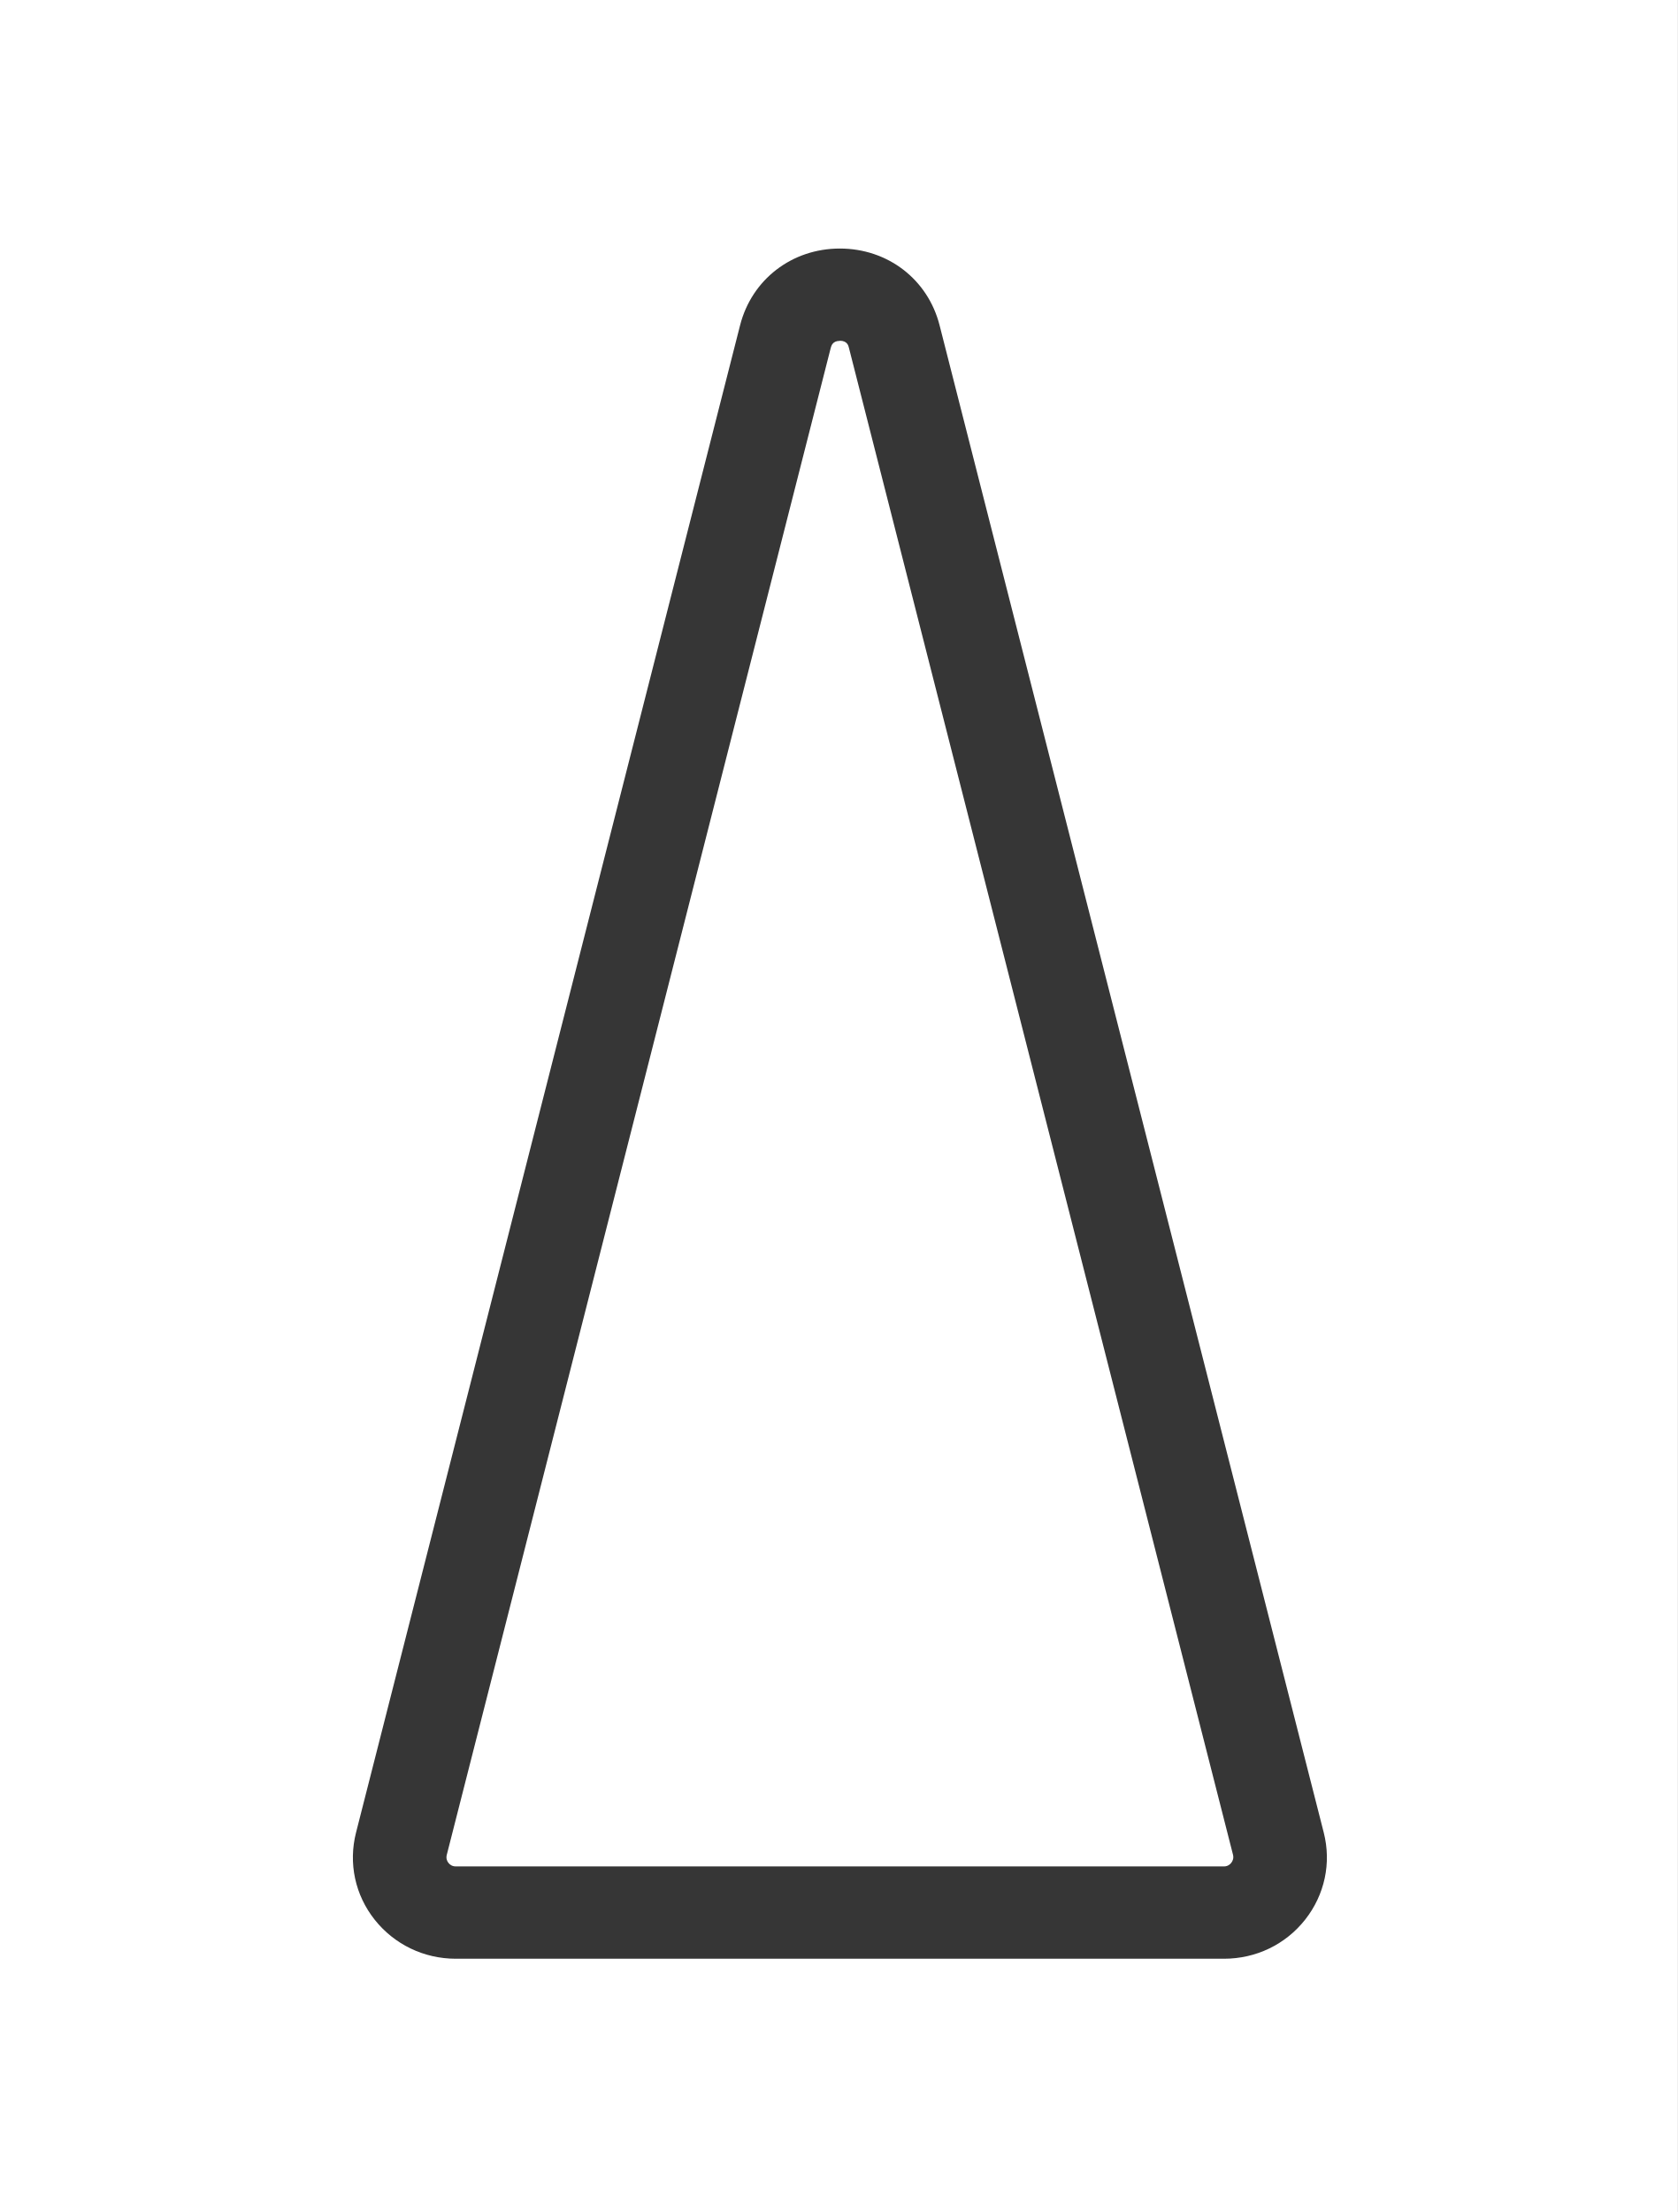
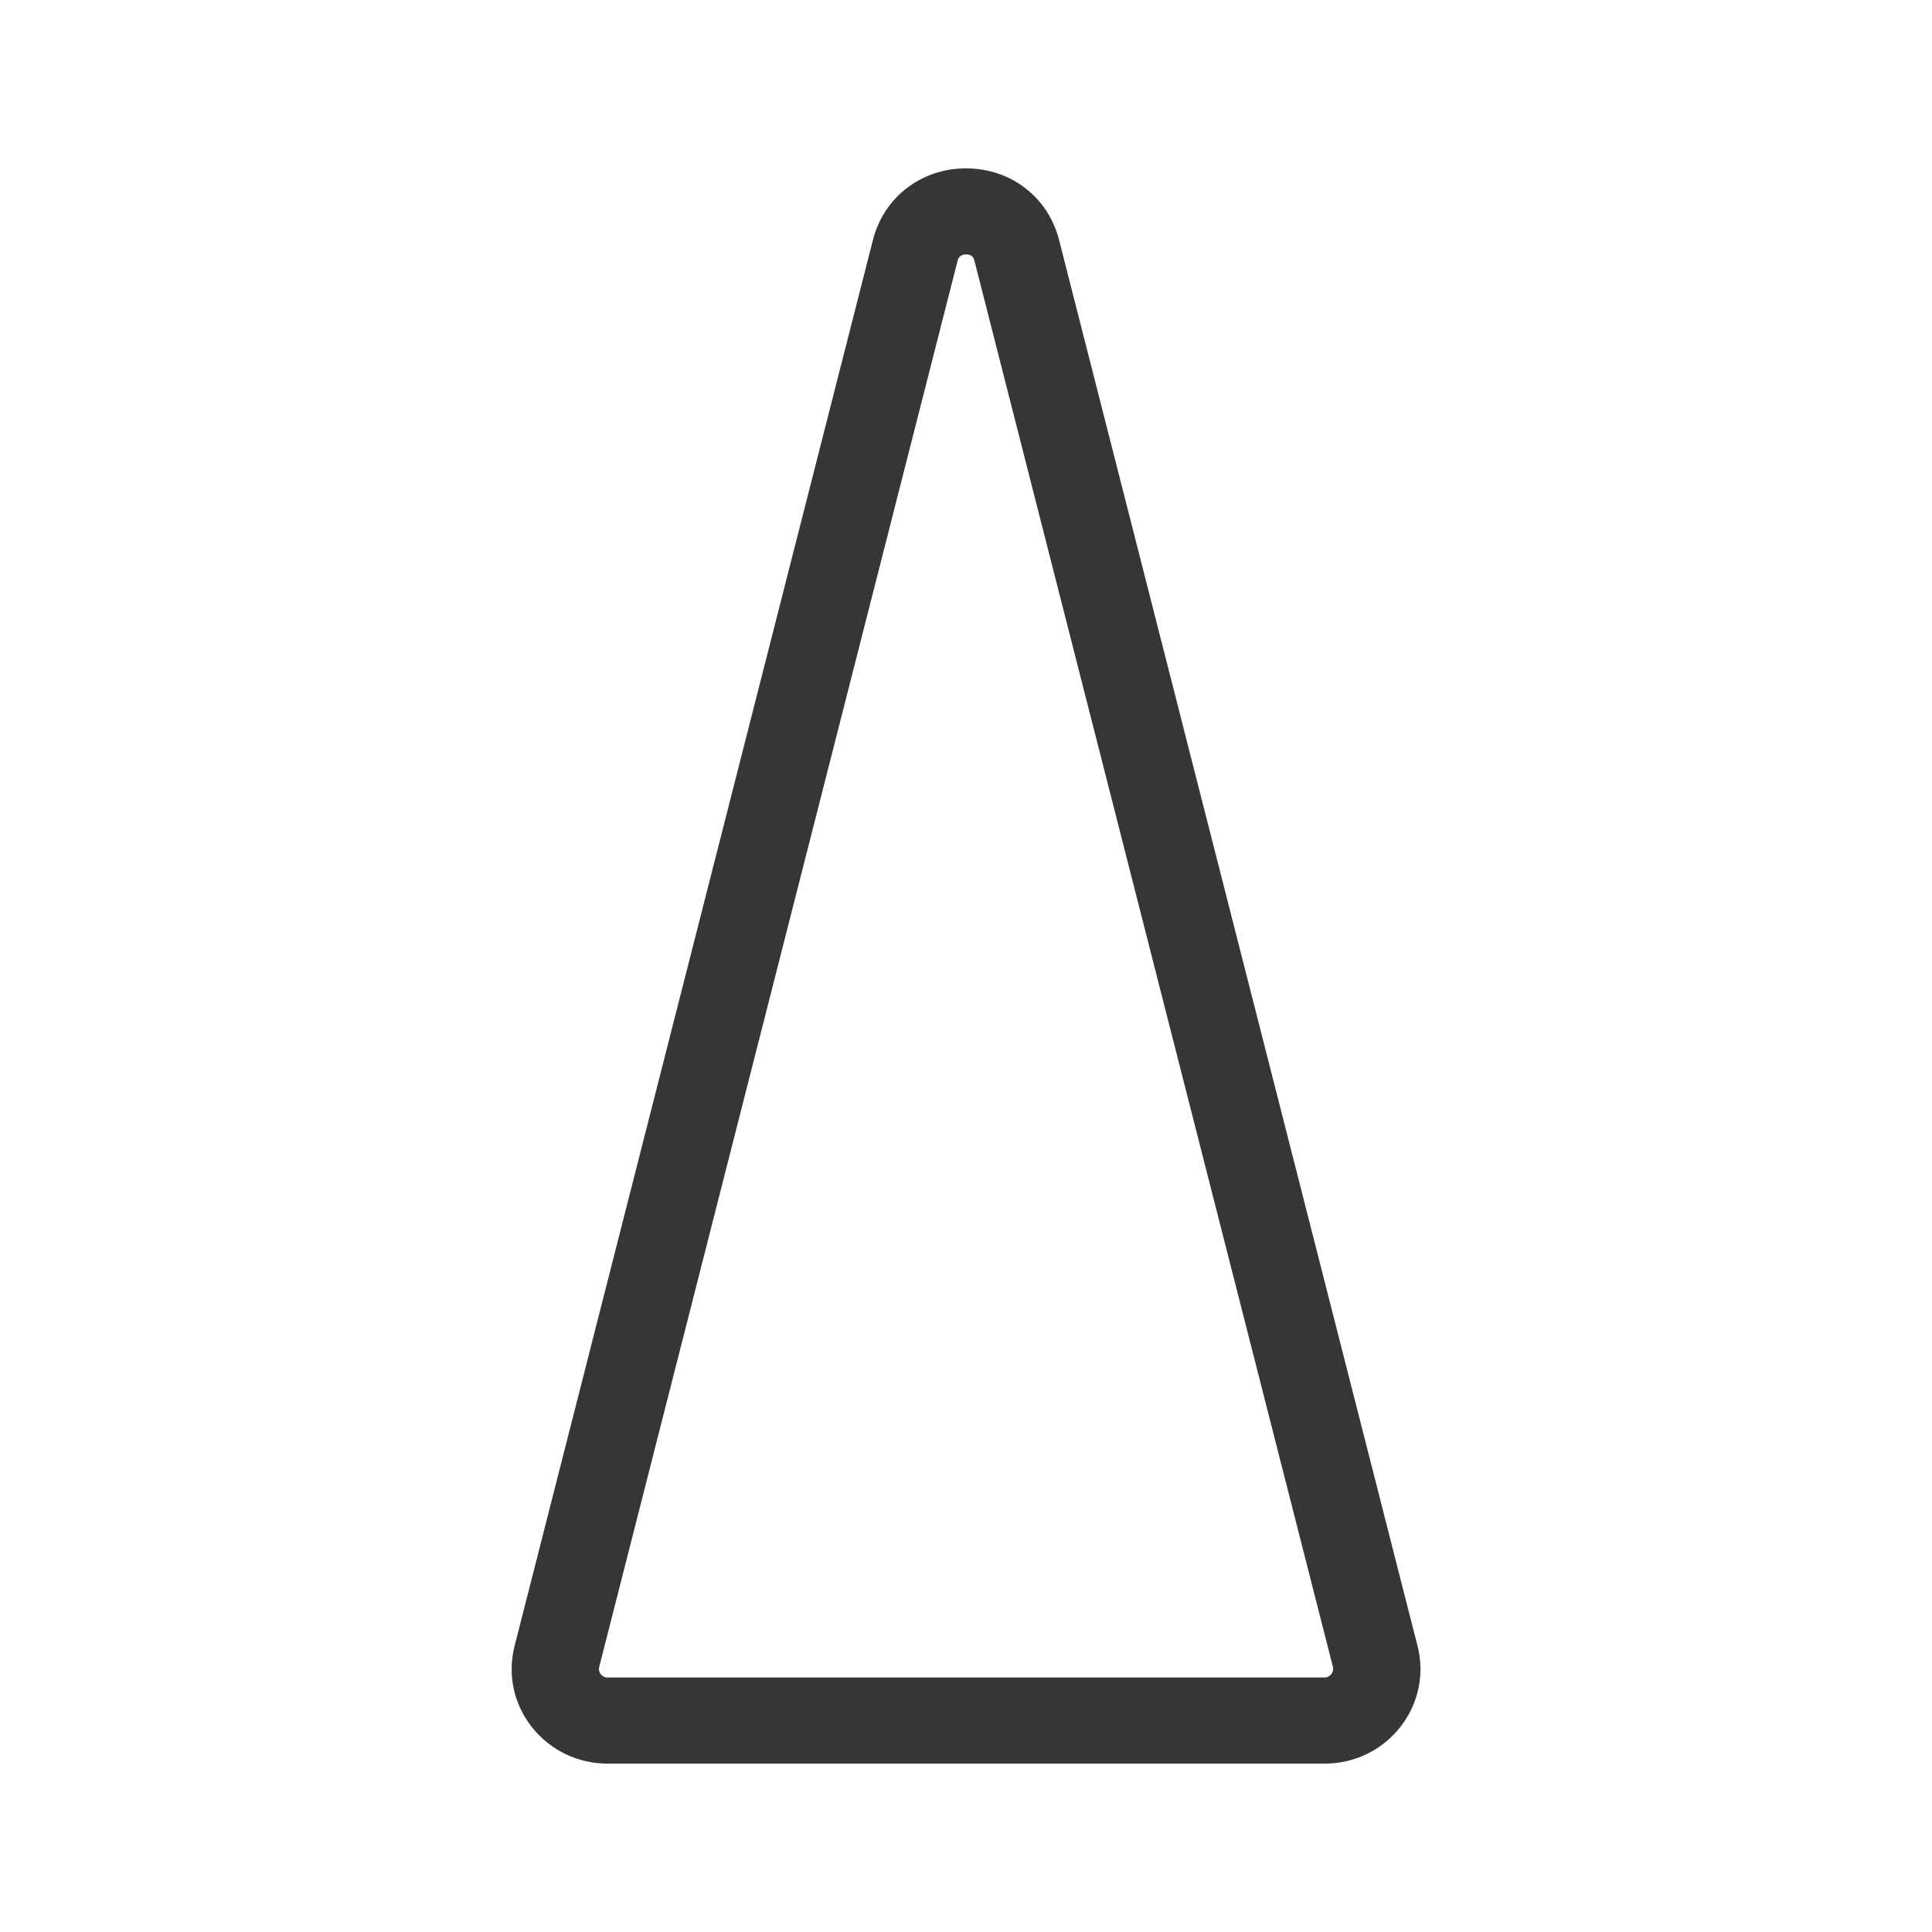
- <svg xmlns="http://www.w3.org/2000/svg" viewBox="180 -20 135 178">
-   <rect x="180" y="-20" width="135" height="178" fill="#fff" />
-   <path fill="#363636" d="M216.69,137.62c-2.57,0-4.95-1.15-6.53-3.14s-2.13-4.55-1.5-7.02L239.57,6.18c.94-3.69,4.17-6.18,8.03-6.18s7.09,2.48,8.03,6.18l30.92,121.28c.63,2.46.08,5.02-1.5,7.02s-3.96,3.14-6.53,3.14h-61.83ZM247.6,7.43c-.58,0-.68.39-.73.56l-30.91,121.28c-.07.29.03.51.14.64.1.13.29.28.59.28h61.83c.3,0,.49-.16.59-.29.1-.13.21-.35.14-.64L248.33,7.98c-.04-.17-.14-.56-.73-.56Z" />
+ <svg xmlns="http://www.w3.org/2000/svg" width="120" height="120" viewBox="0 0 120 120">
+   <rect width="120" height="120" rx="0" fill="#fff" />
+   <path fill="#363636" transform="translate(60 60) scale(.72) translate(-247.6 -68.81)" d="M216.69,137.62c-2.57,0-4.95-1.15-6.53-3.14s-2.13-4.55-1.5-7.02L239.57,6.18c.94-3.69,4.17-6.18,8.03-6.18s7.09,2.48,8.03,6.18l30.92,121.28c.63,2.46.08,5.02-1.5,7.02s-3.96,3.14-6.53,3.14h-61.83ZM247.6,7.43c-.58,0-.68.39-.73.56l-30.91,121.28c-.07.29.03.51.14.64.1.13.29.28.59.28h61.83c.3,0,.49-.16.59-.29.1-.13.21-.35.14-.64L248.33,7.98c-.04-.17-.14-.56-.73-.56Z" />
</svg>
